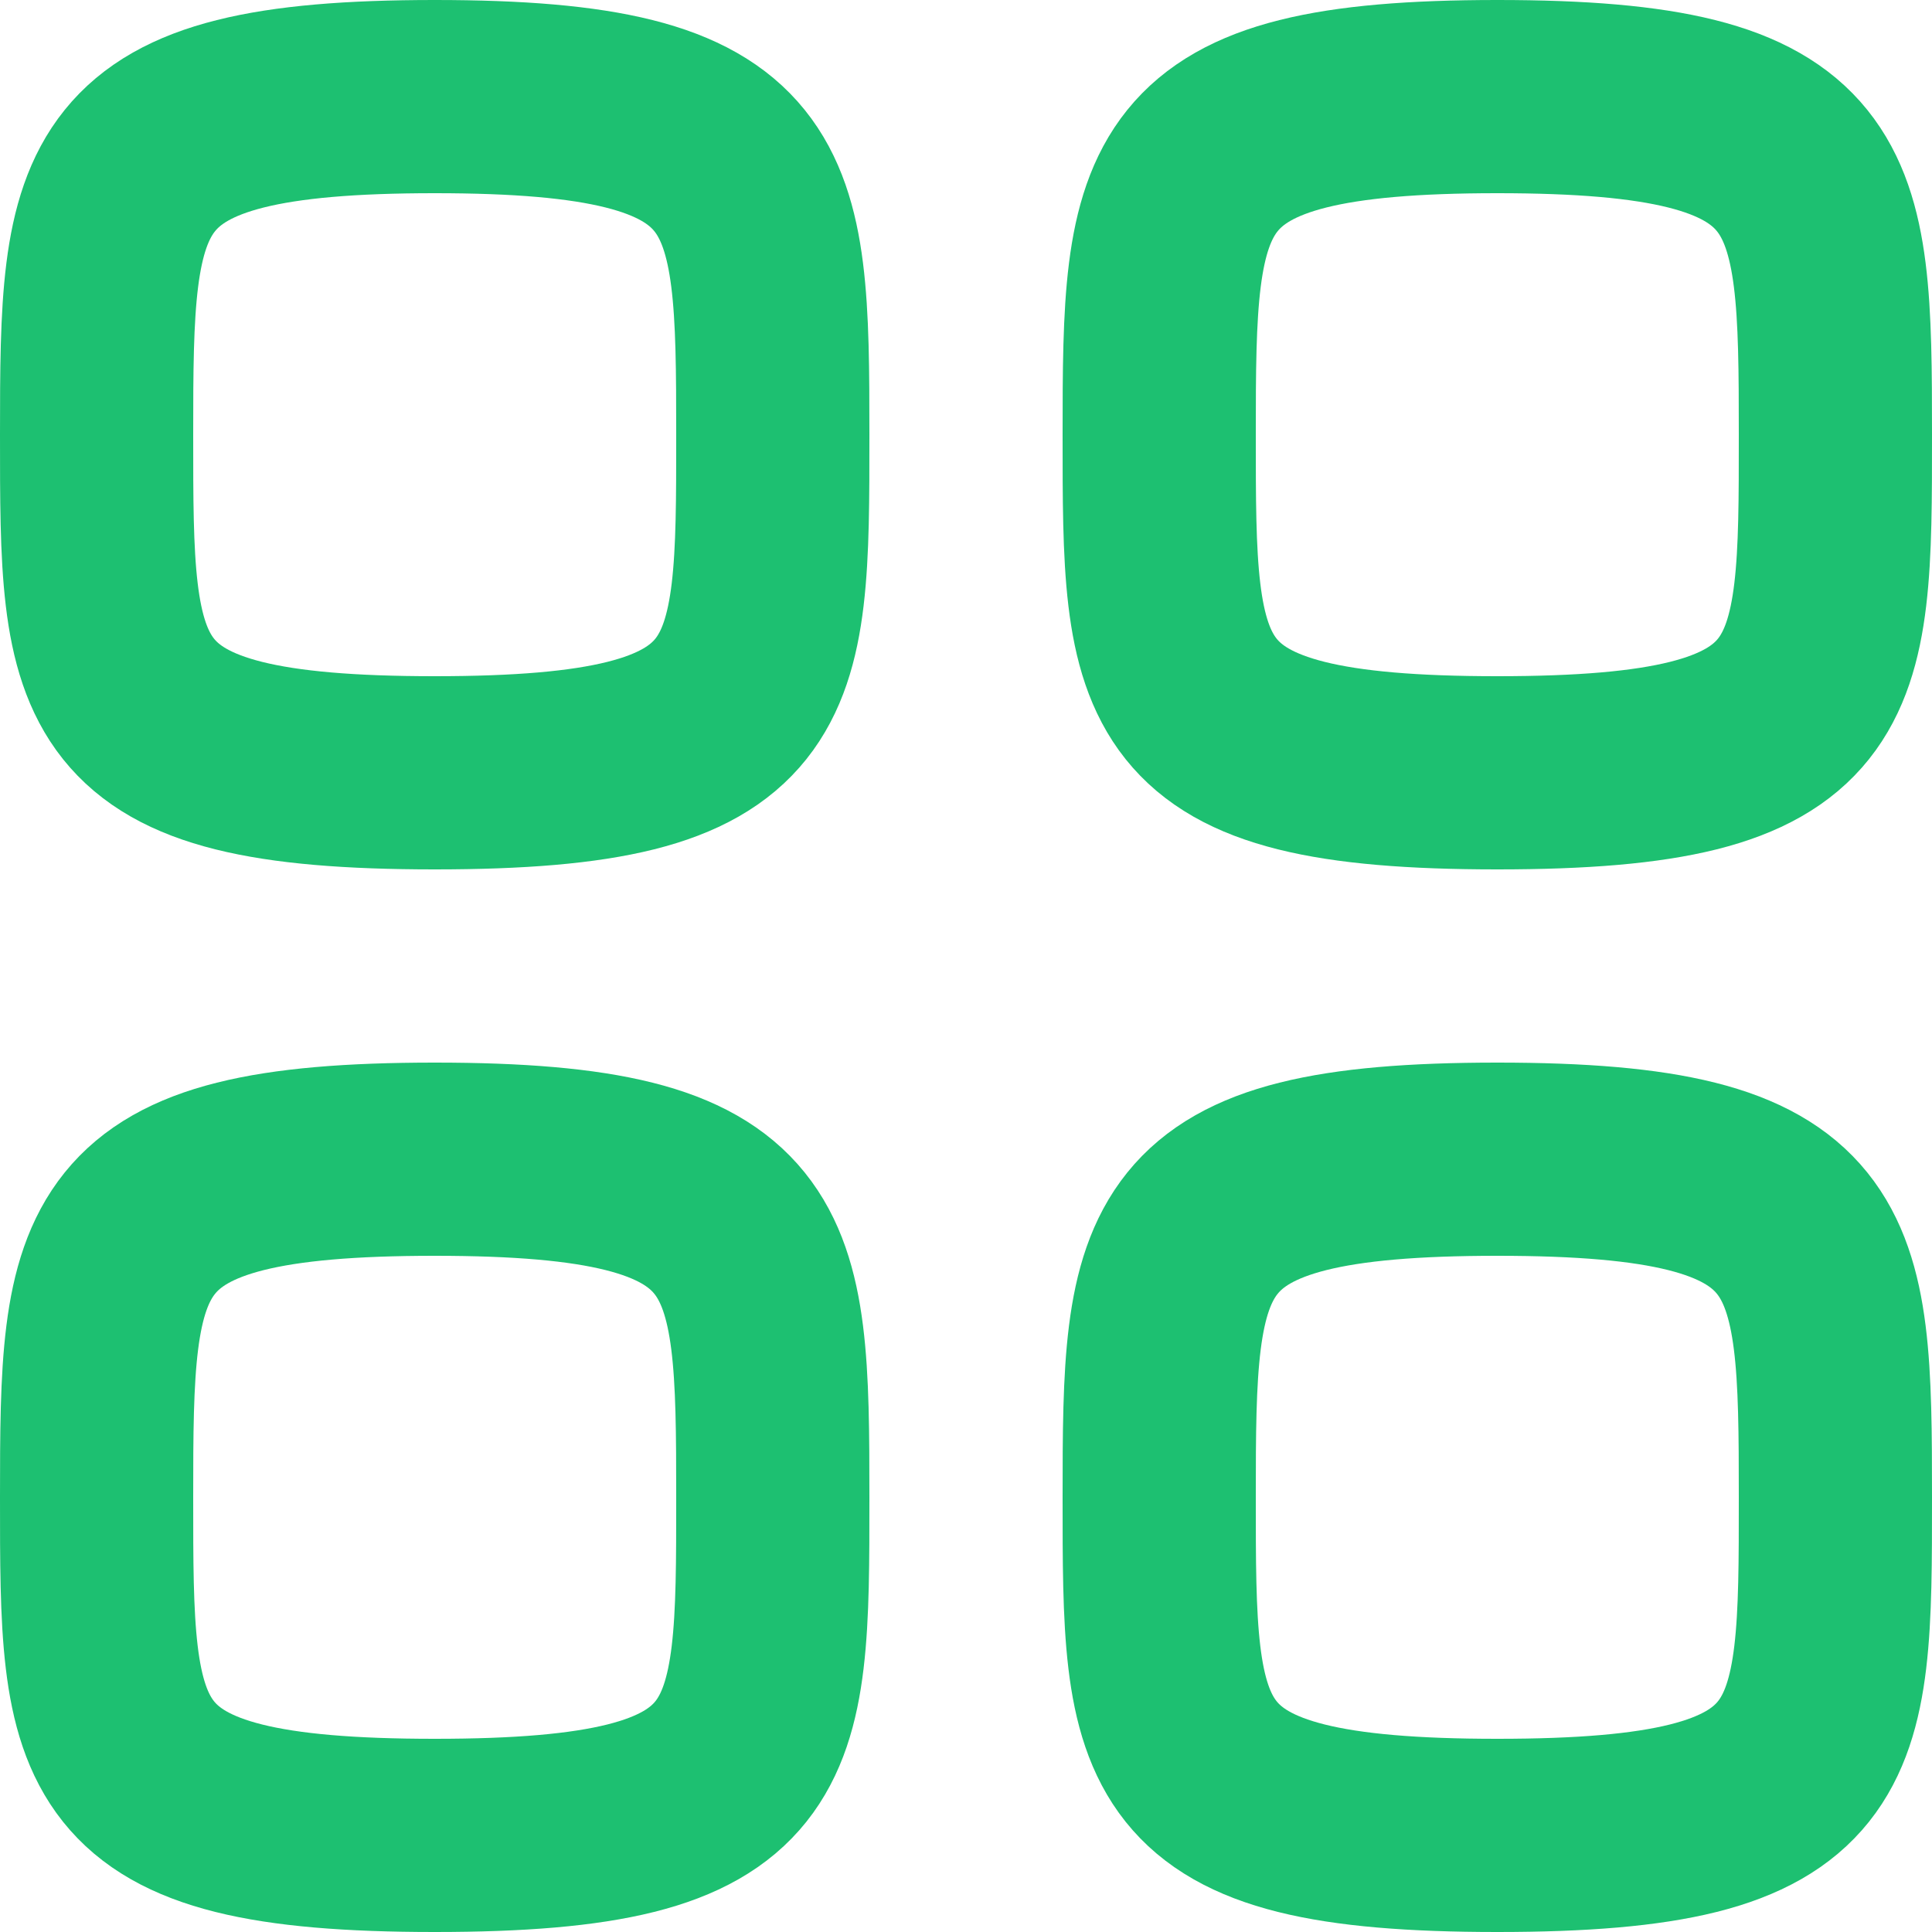
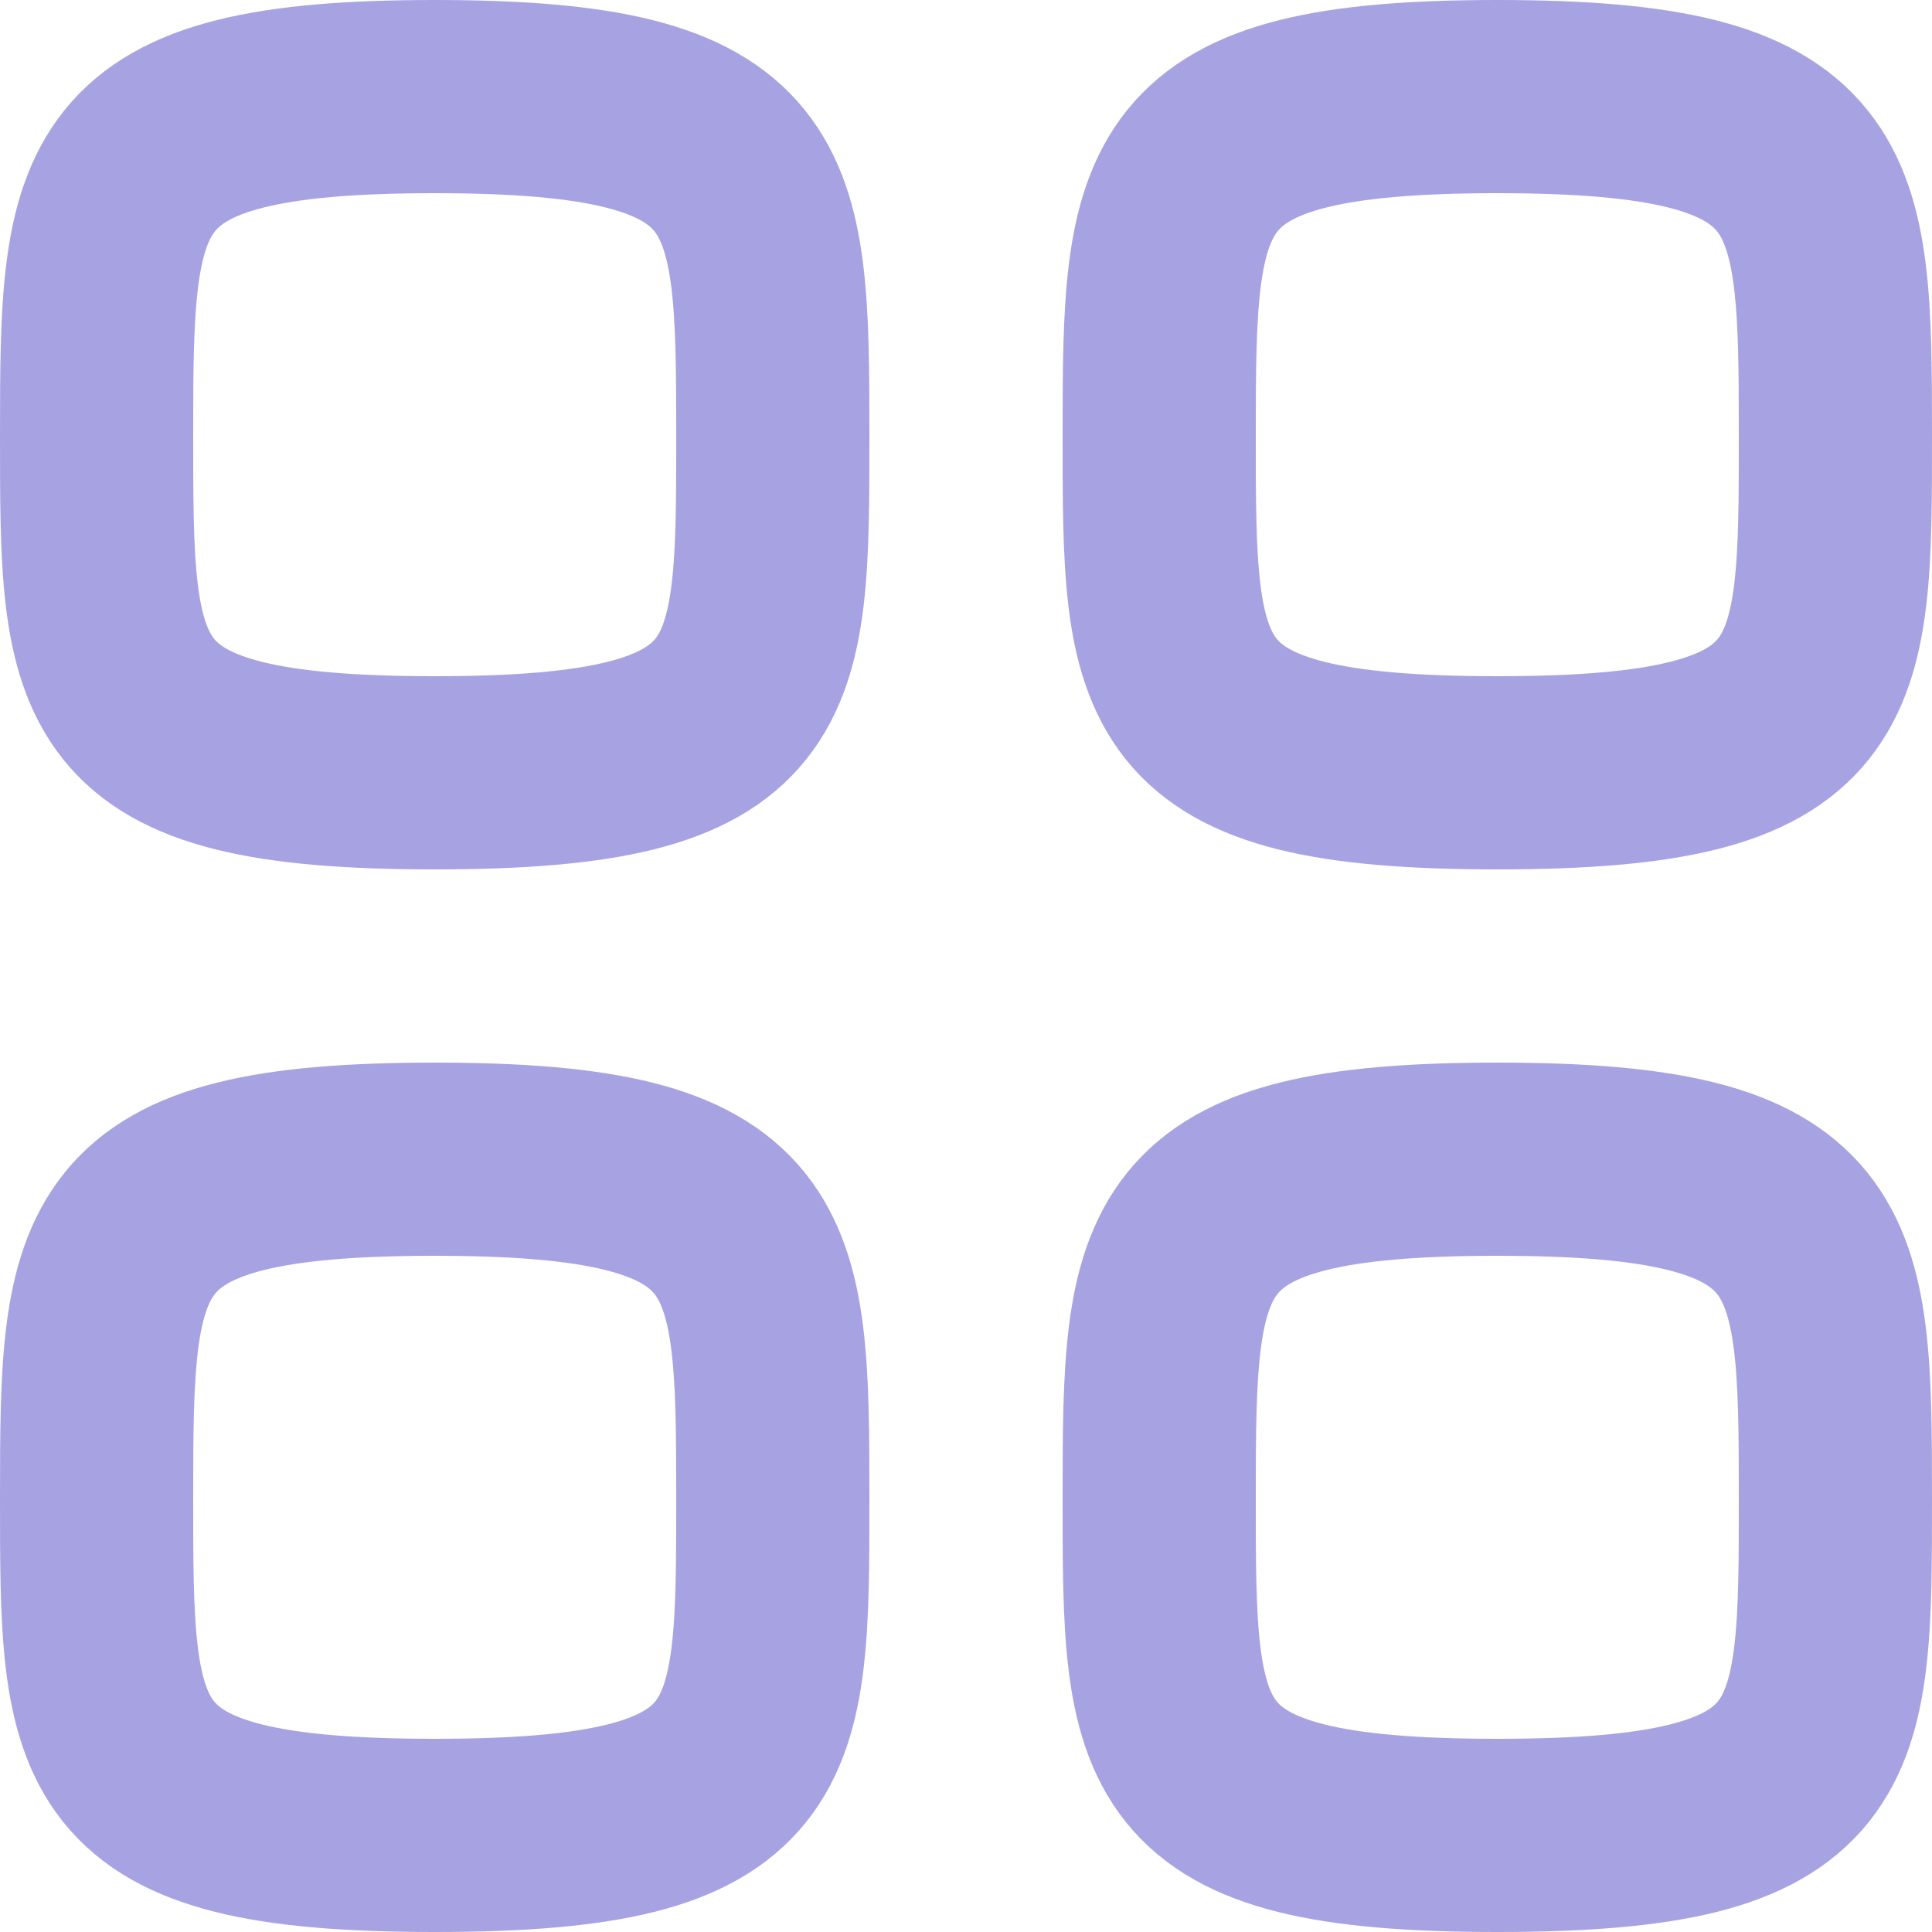
<svg xmlns="http://www.w3.org/2000/svg" width="20" height="20" viewBox="0 0 20 20" fill="none">
-   <path fill-rule="evenodd" clip-rule="evenodd" d="M1 4.5C1 1.875 1.028 1 4.5 1C7.972 1 8 1.875 8 4.5C8 7.125 8.011 8 4.5 8C0.989 8 1 7.125 1 4.5Z" stroke="#1DC071" stroke-width="2" stroke-linecap="round" stroke-linejoin="round" />
-   <path fill-rule="evenodd" clip-rule="evenodd" d="M12 4.5C12 1.875 12.028 1 15.5 1C18.972 1 19 1.875 19 4.5C19 7.125 19.011 8 15.5 8C11.989 8 12 7.125 12 4.5Z" stroke="#1DC071" stroke-width="2" stroke-linecap="round" stroke-linejoin="round" />
-   <path fill-rule="evenodd" clip-rule="evenodd" d="M1 15.5C1 12.875 1.028 12 4.5 12C7.972 12 8 12.875 8 15.5C8 18.125 8.011 19 4.5 19C0.989 19 1 18.125 1 15.5Z" stroke="#1DC071" stroke-width="2" stroke-linecap="round" stroke-linejoin="round" />
-   <path fill-rule="evenodd" clip-rule="evenodd" d="M12 15.5C12 12.875 12.028 12 15.5 12C18.972 12 19 12.875 19 15.5C19 18.125 19.011 19 15.5 19C11.989 19 12 18.125 12 15.5Z" stroke="#1DC071" stroke-width="2" stroke-linecap="round" stroke-linejoin="round" />
+   <path fill-rule="evenodd" clip-rule="evenodd" d="M1 4.5C1 1.875 1.028 1 4.5 1C7.972 1 8 1.875 8 4.5C8 7.125 8.011 8 4.5 8C0.989 8 1 7.125 1 4.5Z" stroke="#A7A3E2" stroke-width="2" stroke-linecap="round" stroke-linejoin="round" />
+   <path fill-rule="evenodd" clip-rule="evenodd" d="M12 4.5C12 1.875 12.028 1 15.5 1C18.972 1 19 1.875 19 4.5C19 7.125 19.011 8 15.5 8C11.989 8 12 7.125 12 4.5Z" stroke="#A7A3E2" stroke-width="2" stroke-linecap="round" stroke-linejoin="round" />
+   <path fill-rule="evenodd" clip-rule="evenodd" d="M1 15.5C1 12.875 1.028 12 4.5 12C7.972 12 8 12.875 8 15.5C8 18.125 8.011 19 4.5 19C0.989 19 1 18.125 1 15.5Z" stroke="#A7A3E2" stroke-width="2" stroke-linecap="round" stroke-linejoin="round" />
+   <path fill-rule="evenodd" clip-rule="evenodd" d="M12 15.5C12 12.875 12.028 12 15.5 12C18.972 12 19 12.875 19 15.5C19 18.125 19.011 19 15.5 19C11.989 19 12 18.125 12 15.5Z" stroke="#A7A3E2" stroke-width="2" stroke-linecap="round" stroke-linejoin="round" />
</svg>
